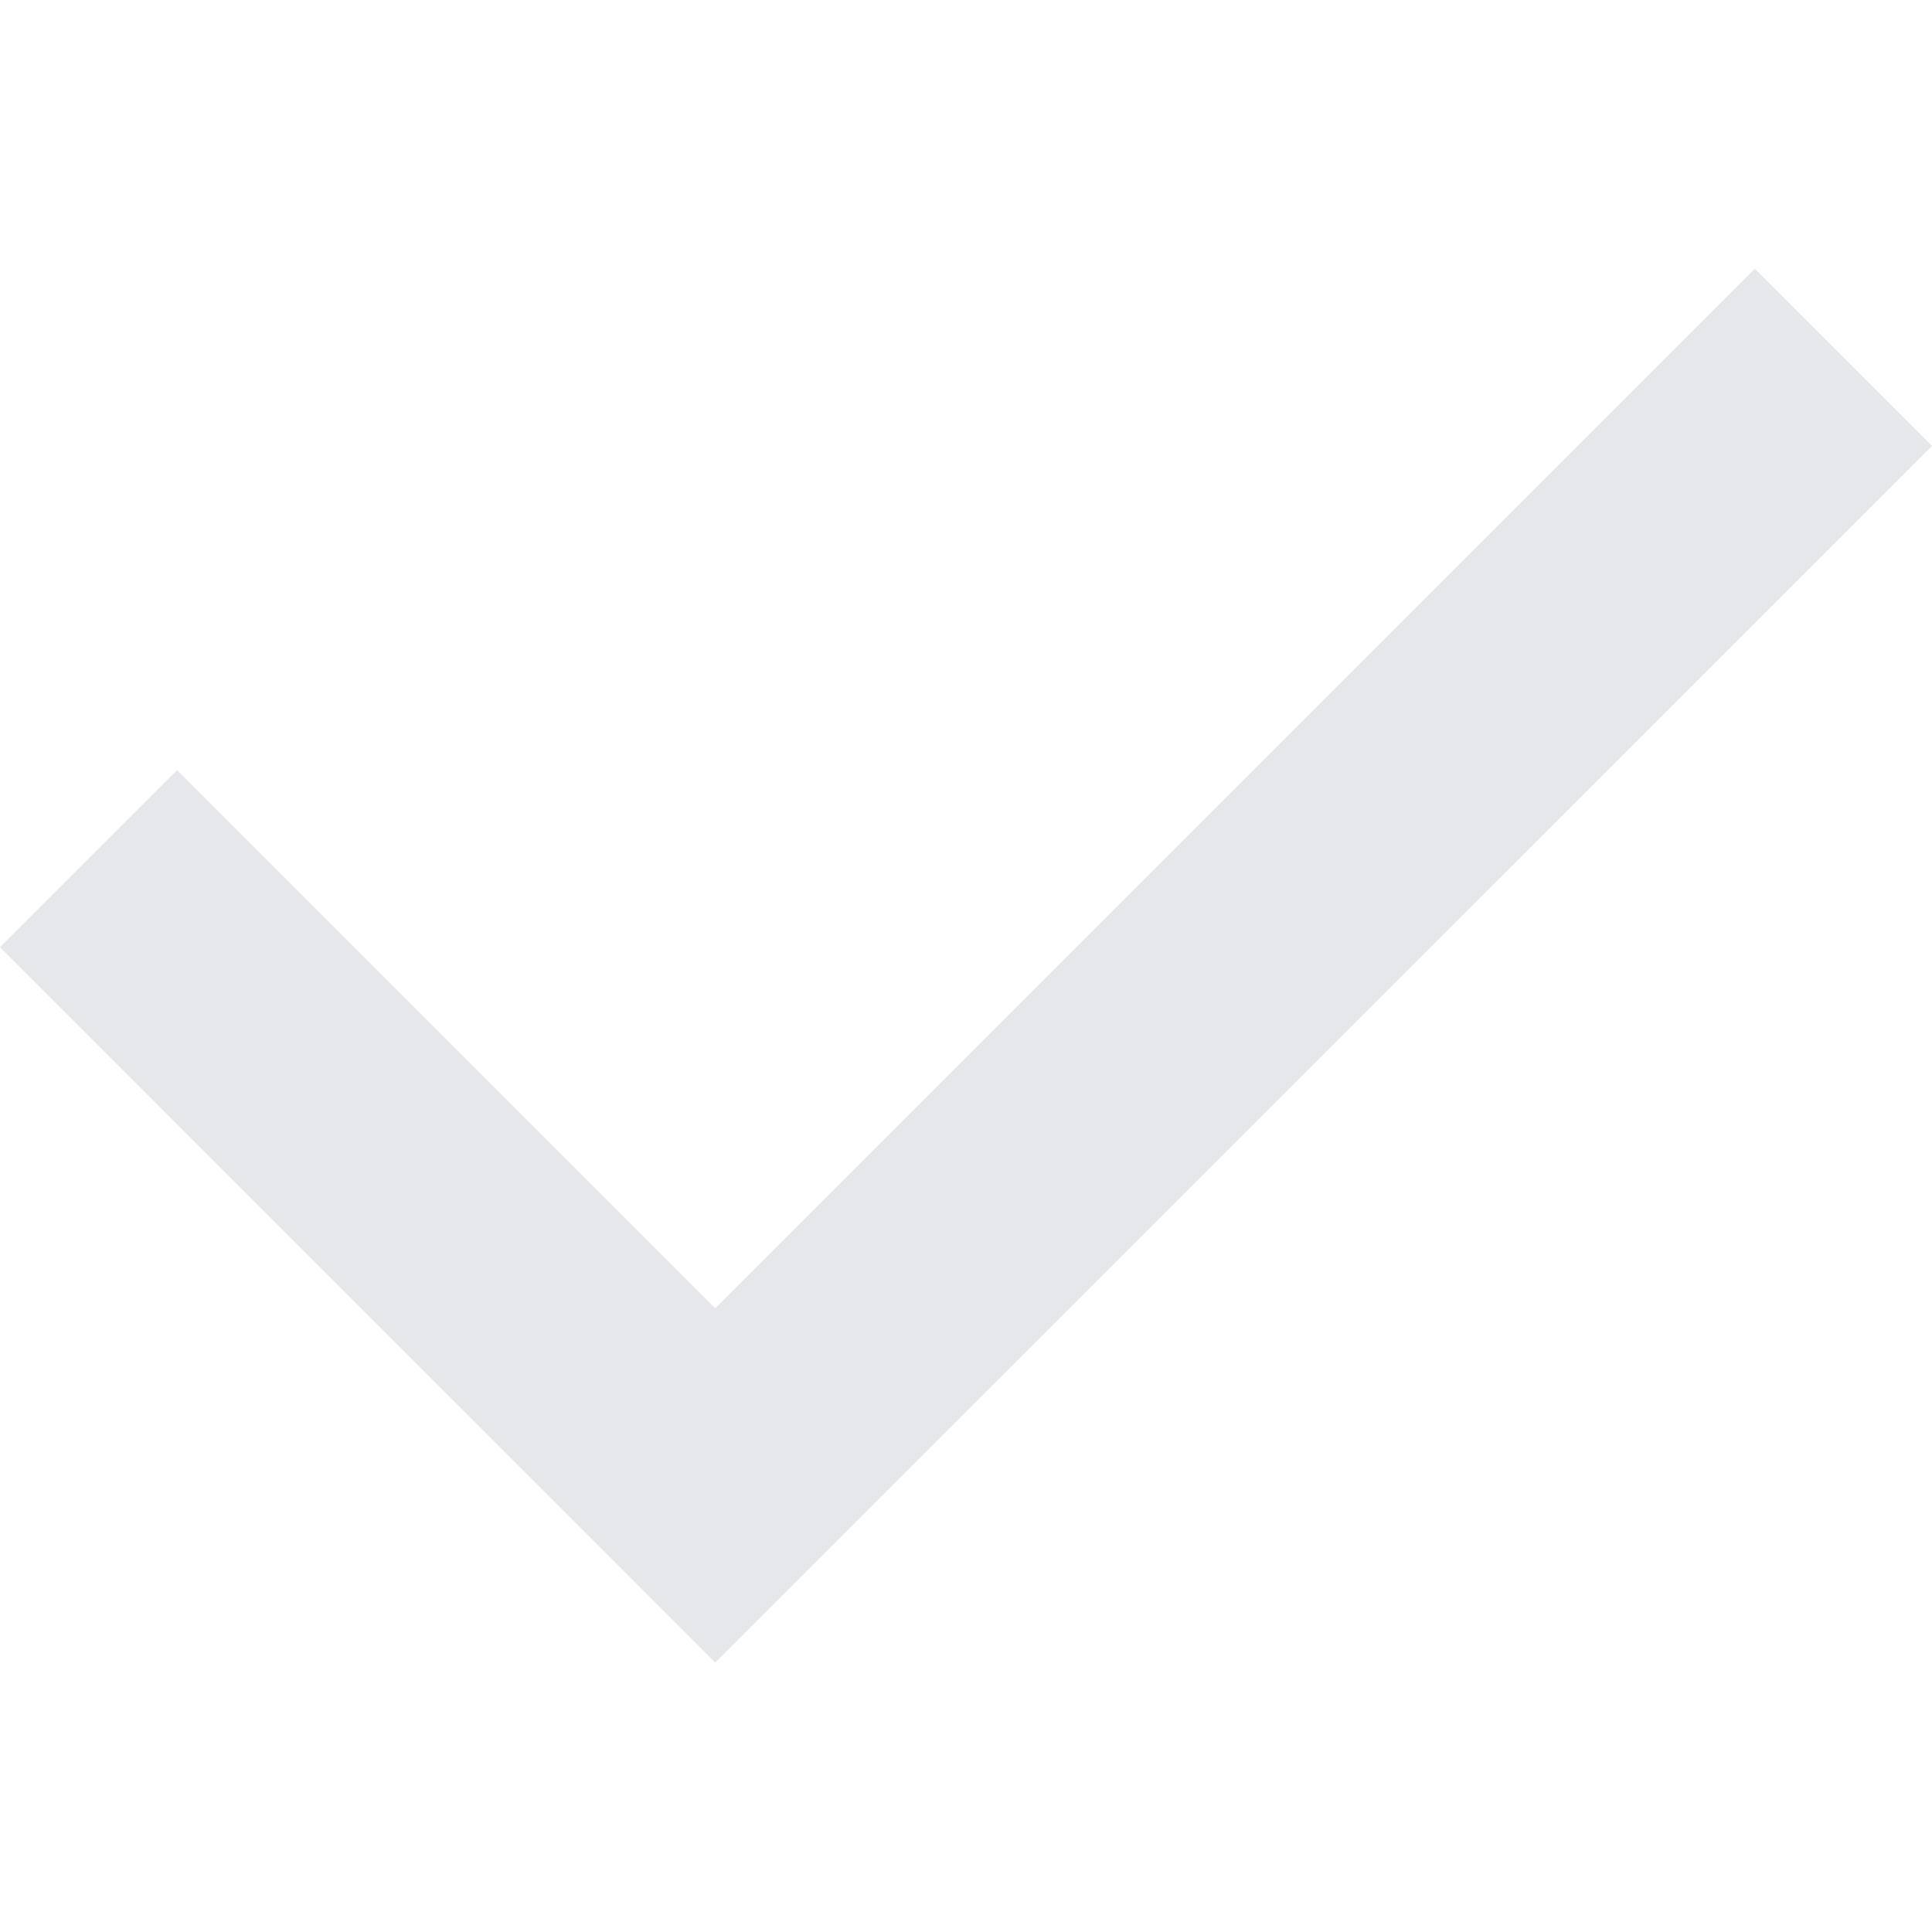
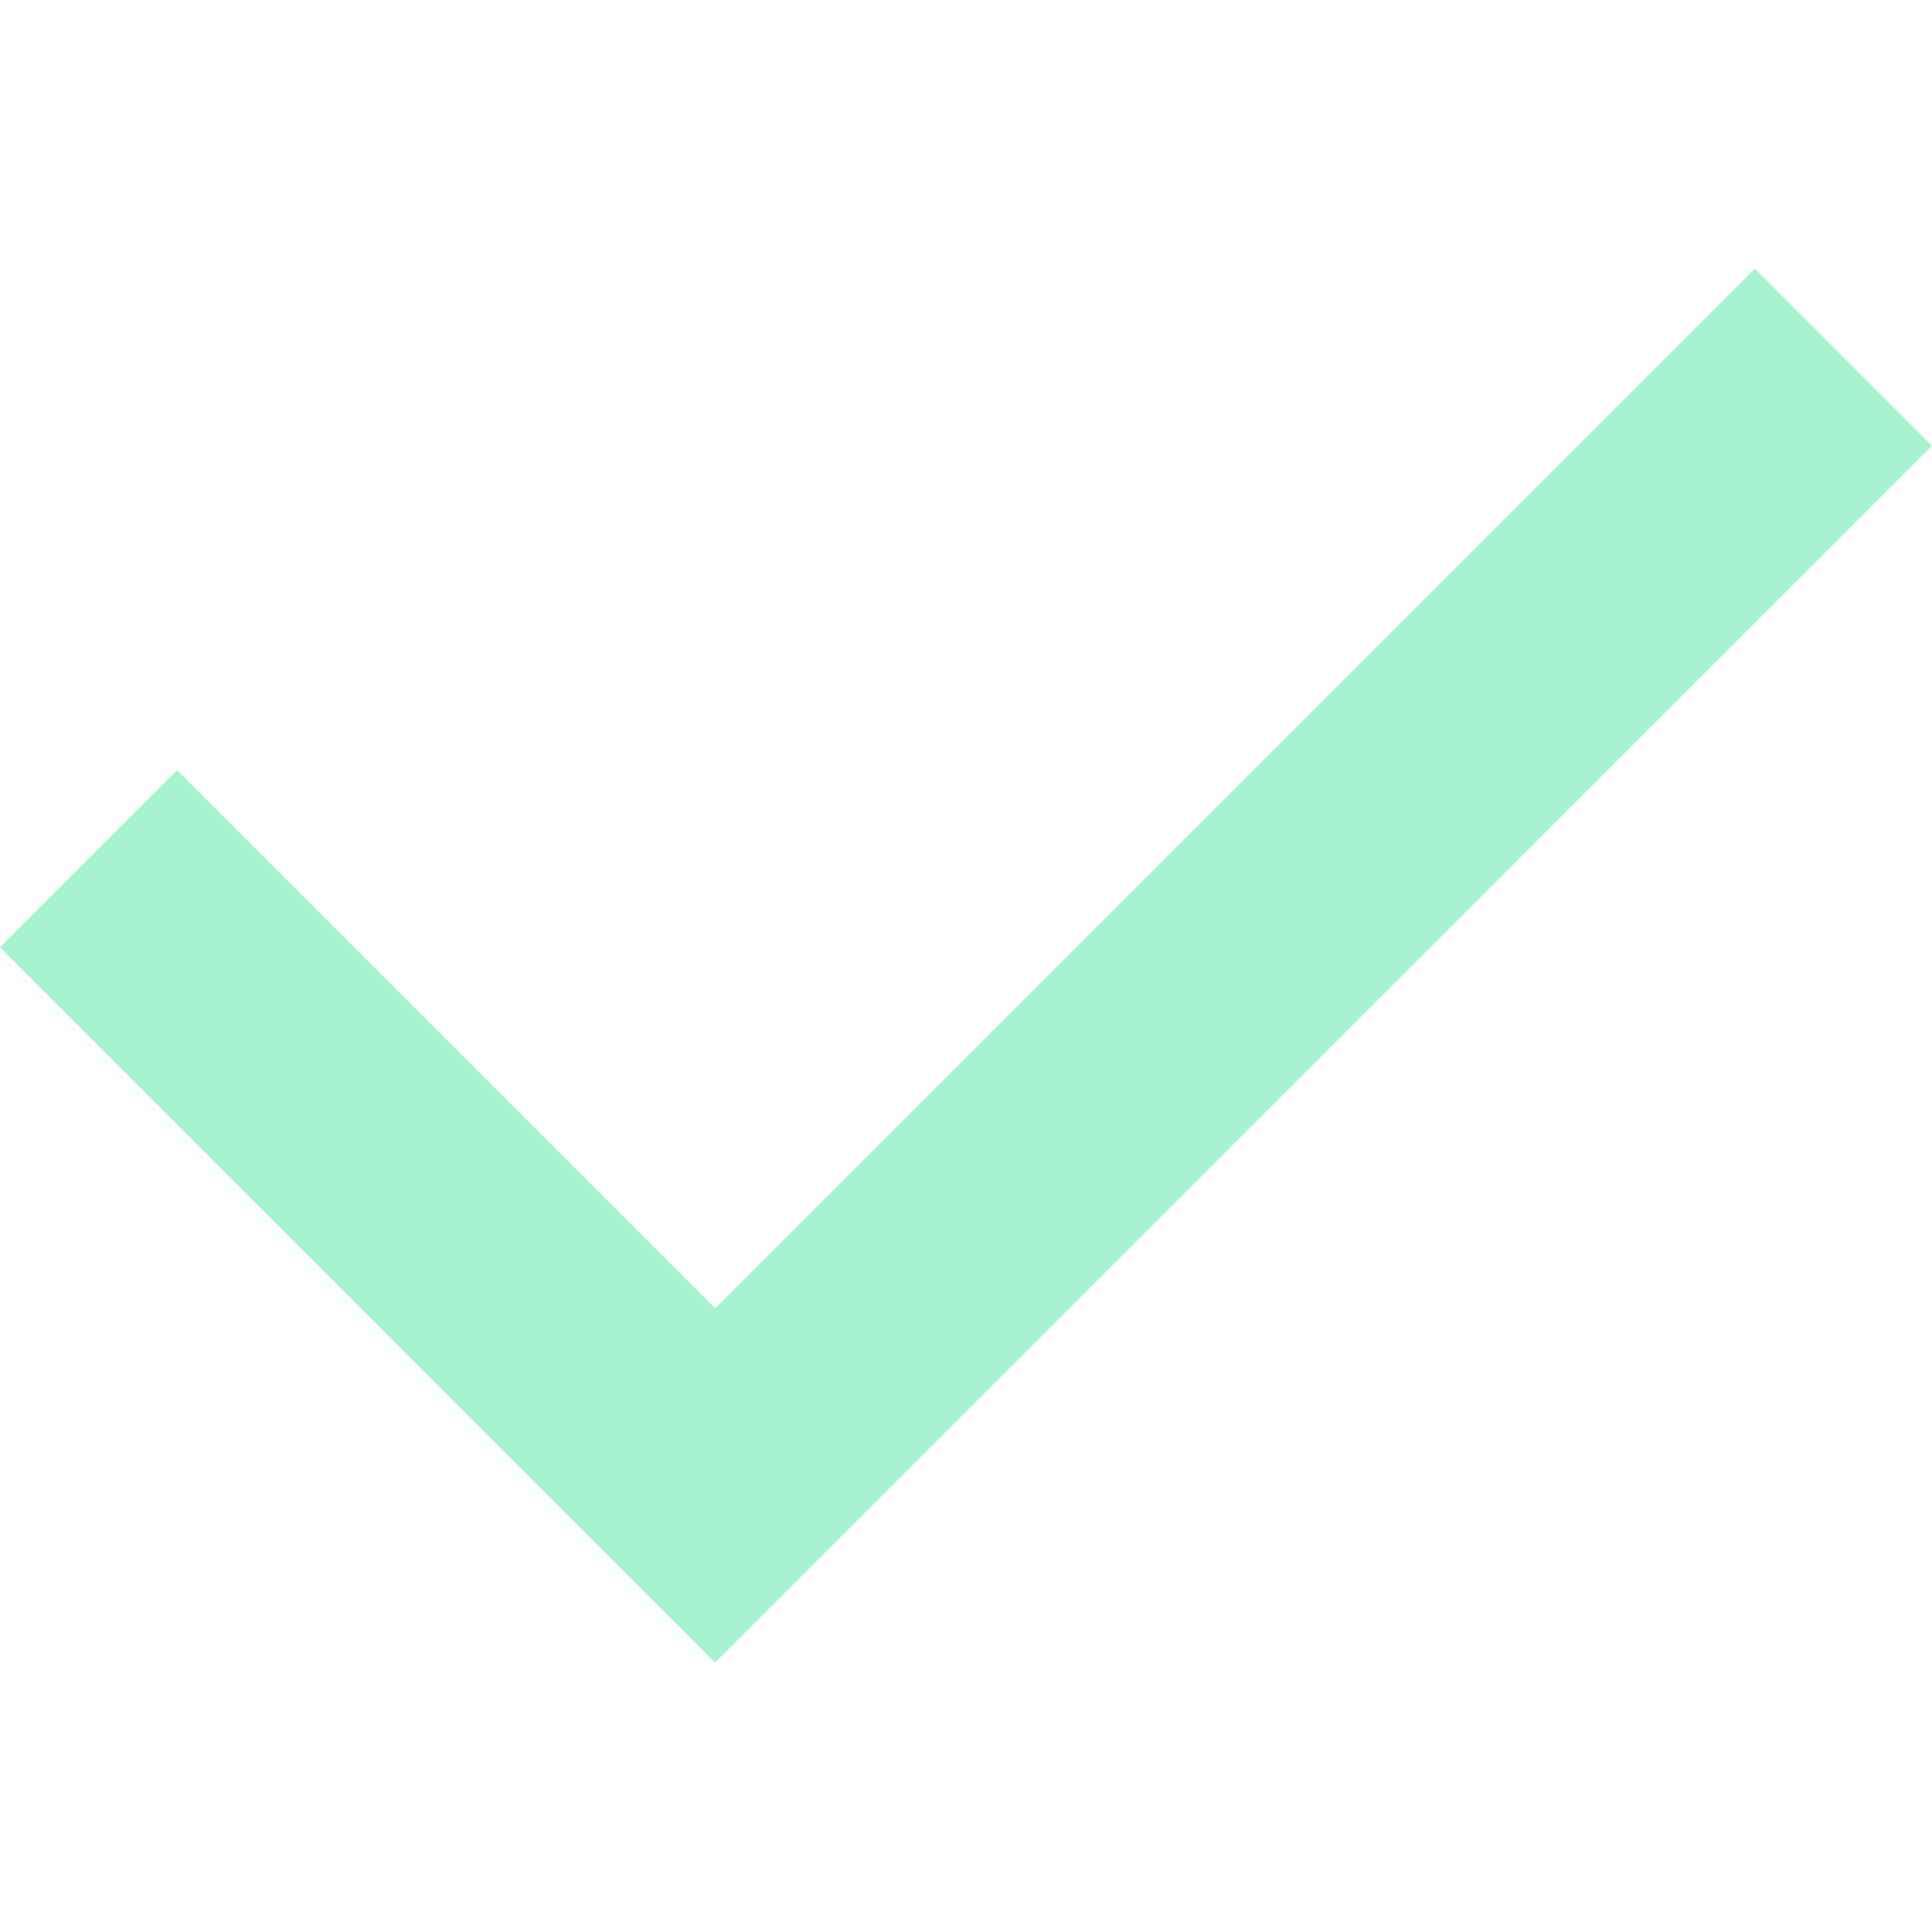
- <svg xmlns="http://www.w3.org/2000/svg" fill="#E5E7EB" width="800px" height="800px" viewBox="0 0 1920 1920">
+ <svg xmlns="http://www.w3.org/2000/svg" fill="#a7f3d0" width="800px" height="800px" viewBox="0 0 1920 1920">
  <path d="M1743.858 267.012 710.747 1300.124 176.005 765.382 0 941.387l710.747 710.871 1209.24-1209.116z" fill-rule="evenodd" />
</svg>
